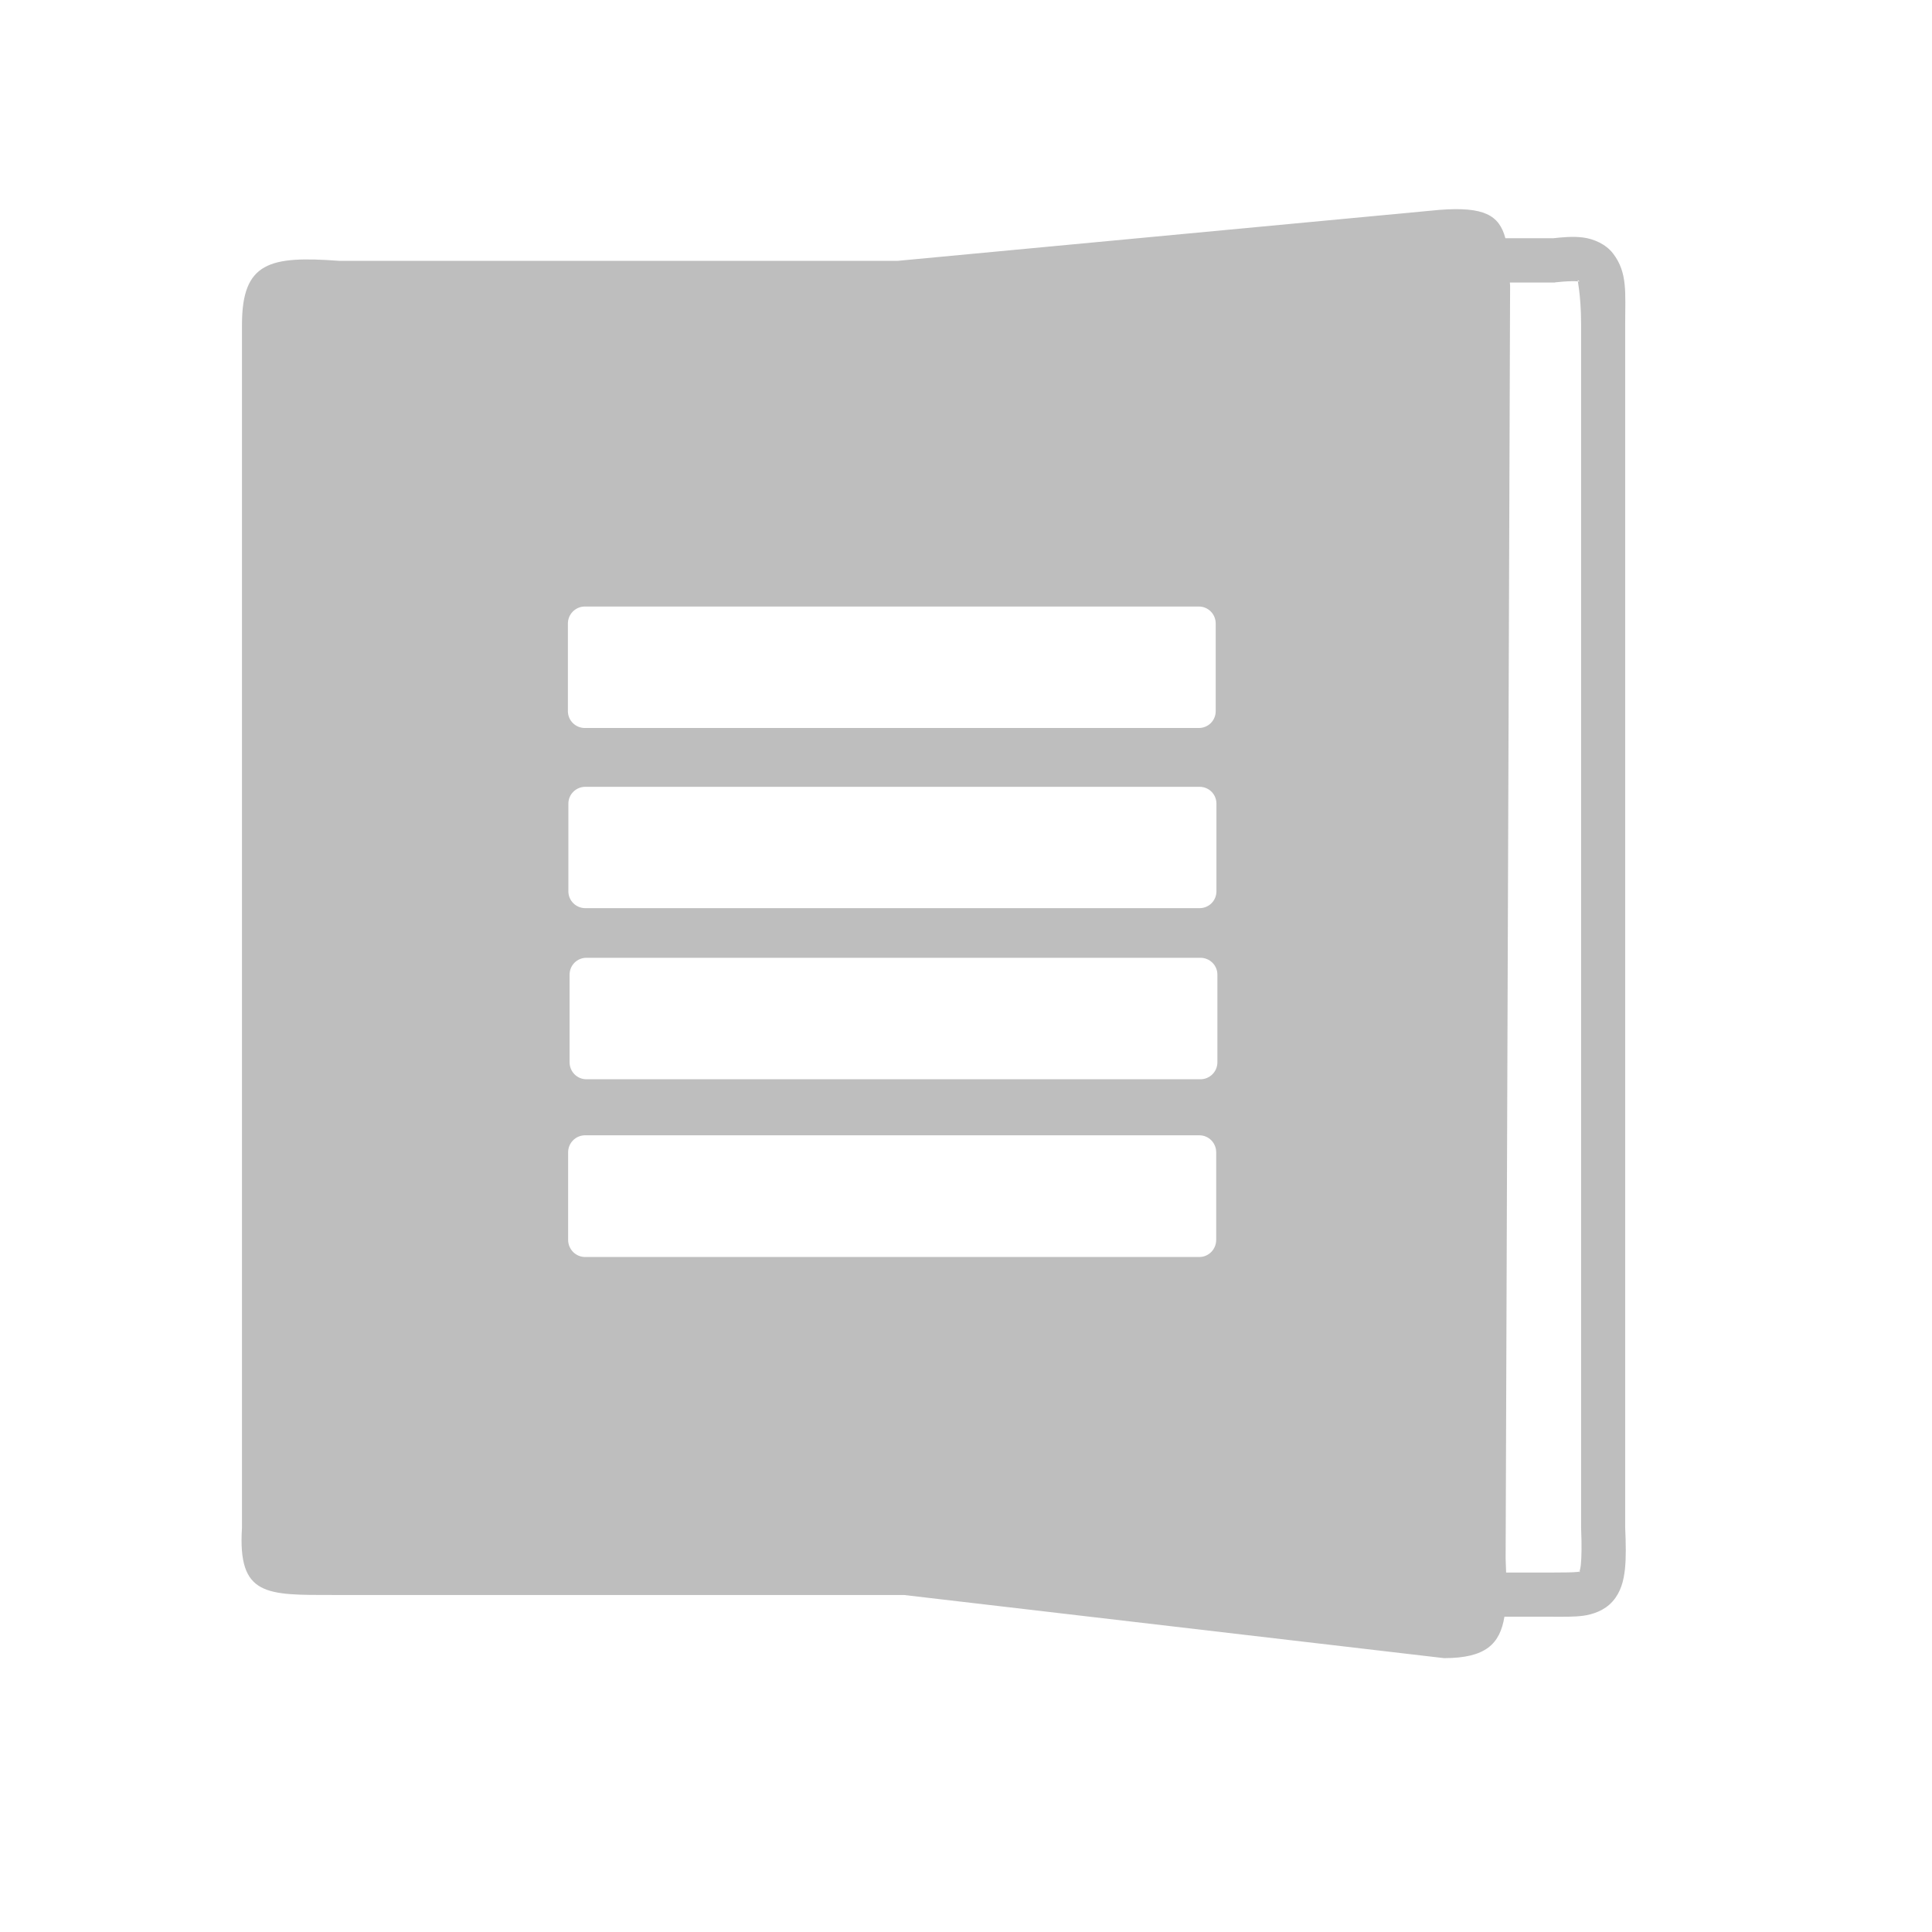
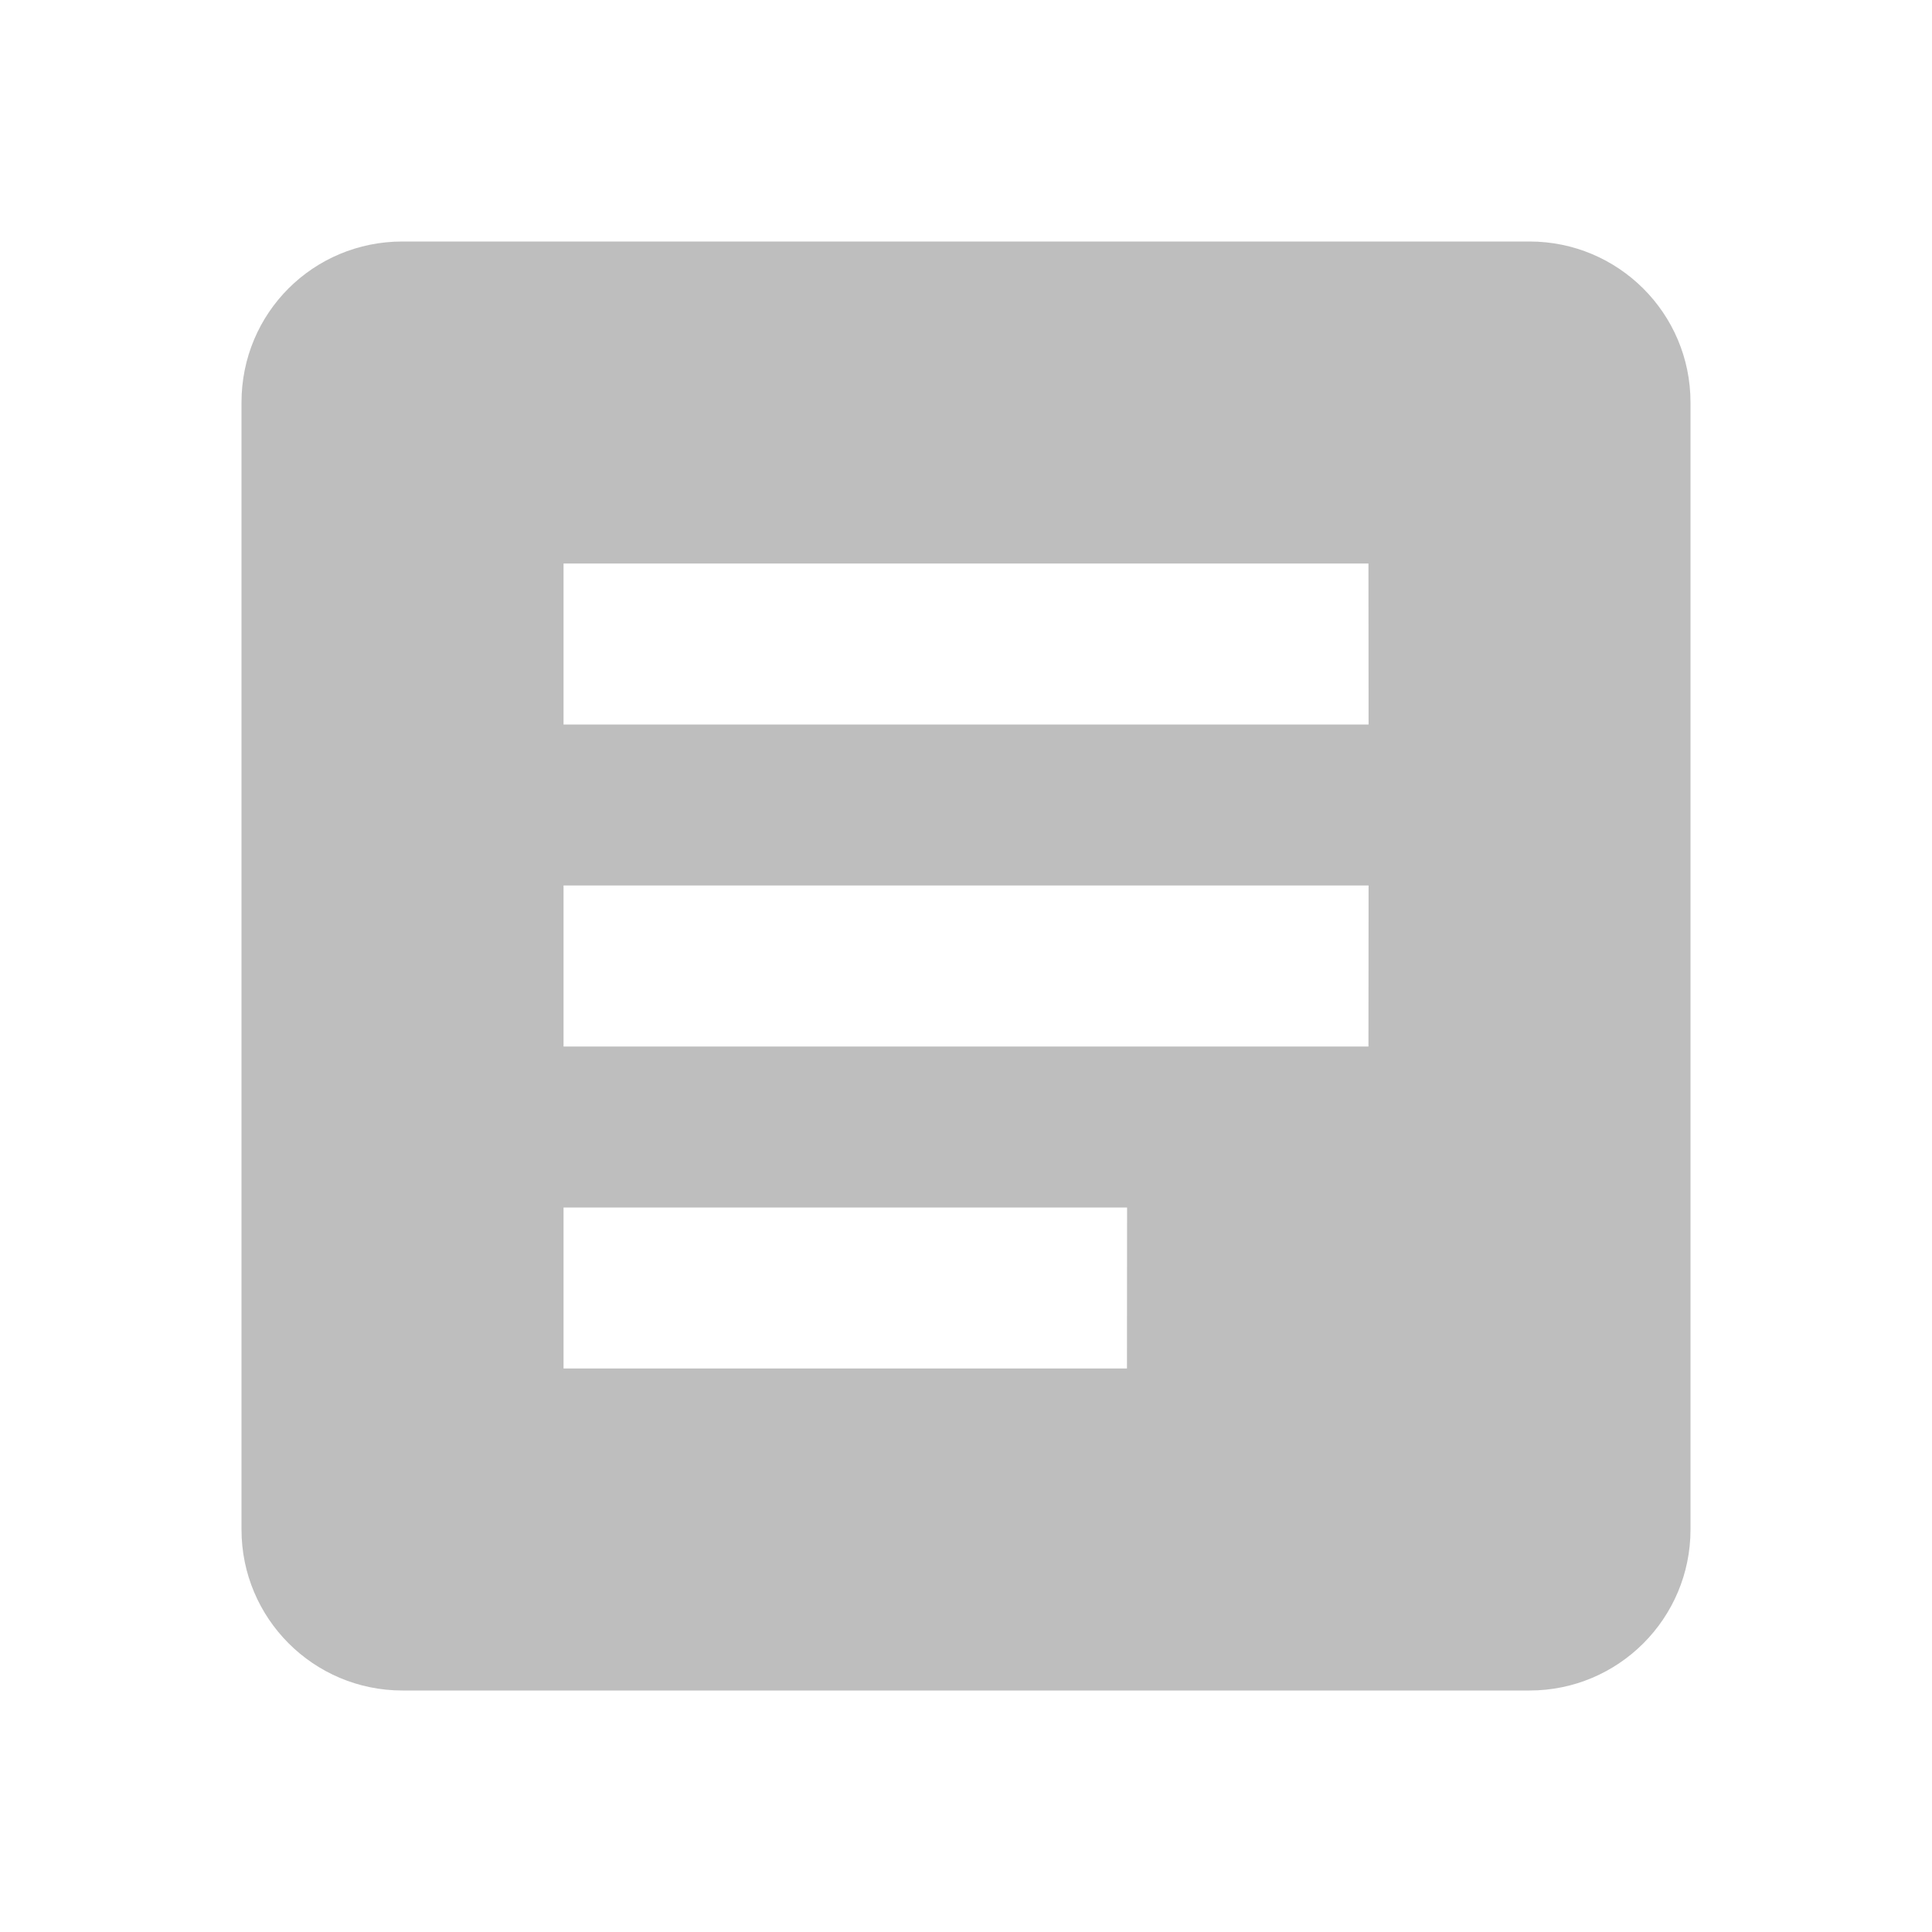
<svg xmlns="http://www.w3.org/2000/svg" xmlns:ns1="http://www.openswatchbook.org/uri/2009/osb" height="16" id="svg7384" style="enable-background:new" version="1.1" width="16">
  <defs id="defs7386">
    <linearGradient id="linearGradient5606" ns1:paint="solid">
      <stop id="stop5608" offset="0" style="stop-color:#000000;stop-opacity:1;" />
    </linearGradient>
    <linearGradient id="linearGradient4207" ns1:paint="gradient">
      <stop style="stop-color:#3498db;stop-opacity:1;" offset="0" id="stop3371" />
      <stop style="stop-color:#3498db;stop-opacity:0;" offset="1" id="stop3373" />
    </linearGradient>
  </defs>
-   <path style="opacity:1;fill:#bebebe;fill-opacity:1;fill-rule:evenodd;stroke:none;stroke-width:1px;stroke-linecap:butt;stroke-linejoin:miter;stroke-opacity:1" d="M 11.922 1.738 L 7.436 2.16 L 2.807 2.16 C 2.235 2.118 2.004 2.169 2.004 2.688 L 2.004 12.652 C 1.968 13.221 2.205 13.209 2.762 13.209 L 7.486 13.209 L 11.959 13.732 C 12.305 13.732 12.422 13.614 12.459 13.389 L 12.863 13.389 C 12.955 13.389 13.032 13.391 13.111 13.381 C 13.191 13.37 13.288 13.338 13.355 13.262 C 13.423 13.185 13.446 13.093 13.457 12.996 C 13.467 12.901 13.465 12.789 13.459 12.648 L 13.459 12.641 L 13.459 2.686 C 13.459 2.423 13.48 2.258 13.359 2.1 C 13.299 2.021 13.197 1.978 13.111 1.967 C 13.025 1.956 12.944 1.964 12.844 1.975 L 12.863 1.973 L 12.467 1.973 C 12.416 1.781 12.289 1.71 11.922 1.738 z M 13.068 2.32 C 13.059 2.308 13.094 2.43 13.094 2.686 L 13.094 12.652 L 13.094 12.656 C 13.1 12.795 13.098 12.896 13.092 12.957 C 13.085 13.018 13.073 13.028 13.08 13.02 C 13.088 13.011 13.101 13.013 13.064 13.018 C 13.028 13.022 12.957 13.023 12.863 13.023 L 12.473 13.023 C 12.471 12.983 12.471 12.953 12.469 12.908 L 12.506 2.367 C 12.506 2.356 12.504 2.351 12.504 2.34 L 12.873 2.34 L 12.883 2.338 C 12.974 2.328 13.039 2.327 13.066 2.33 C 13.094 2.334 13.073 2.327 13.068 2.32 z M 4.844 5.023 L 9.928 5.023 C 10.006 5.023 10.068 5.086 10.068 5.164 L 10.068 5.889 C 10.068 5.967 10.006 6.029 9.928 6.029 L 4.844 6.029 C 4.766 6.029 4.703 5.967 4.703 5.889 L 4.703 5.164 C 4.703 5.086 4.766 5.023 4.844 5.023 z M 4.848 6.516 L 9.934 6.516 C 10.012 6.516 10.074 6.578 10.074 6.656 L 10.074 7.381 C 10.074 7.459 10.012 7.521 9.934 7.521 L 4.848 7.521 C 4.77 7.521 4.707 7.459 4.707 7.381 L 4.707 6.656 C 4.707 6.578 4.77 6.516 4.848 6.516 z M 4.857 7.932 L 9.941 7.932 C 10.019 7.932 10.082 7.994 10.082 8.072 L 10.082 8.797 C 10.082 8.875 10.019 8.938 9.941 8.938 L 4.857 8.938 C 4.779 8.938 4.717 8.875 4.717 8.797 L 4.717 8.072 C 4.717 7.994 4.779 7.932 4.857 7.932 z M 4.846 9.402 L 9.932 9.402 C 10.01 9.402 10.072 9.465 10.072 9.543 L 10.072 10.268 C 10.072 10.346 10.01 10.41 9.932 10.41 L 4.846 10.41 C 4.768 10.41 4.705 10.346 4.705 10.268 L 4.705 9.543 C 4.705 9.465 4.768 9.402 4.846 9.402 z " id="path4248" />
+   <path id="path4271" d="M 9.333,11.333 H 4.667 V 10 h 4.667 M 11.333,8.667 H 4.667 V 7.333 h 6.667 m 0,-1.333 H 4.667 V 4.667 H 11.333 M 12.667,2 H 3.333 C 2.593,2 2,2.593 2,3.333 V 12.667 A 1.333,1.333 0 0 0 3.333,14 H 12.667 A 1.333,1.333 0 0 0 14,12.667 V 3.333 C 14,2.593 13.4,2 12.667,2 Z" style="fill:#bebebe;fill-opacity:1;stroke-width:0.667" />
</svg>
